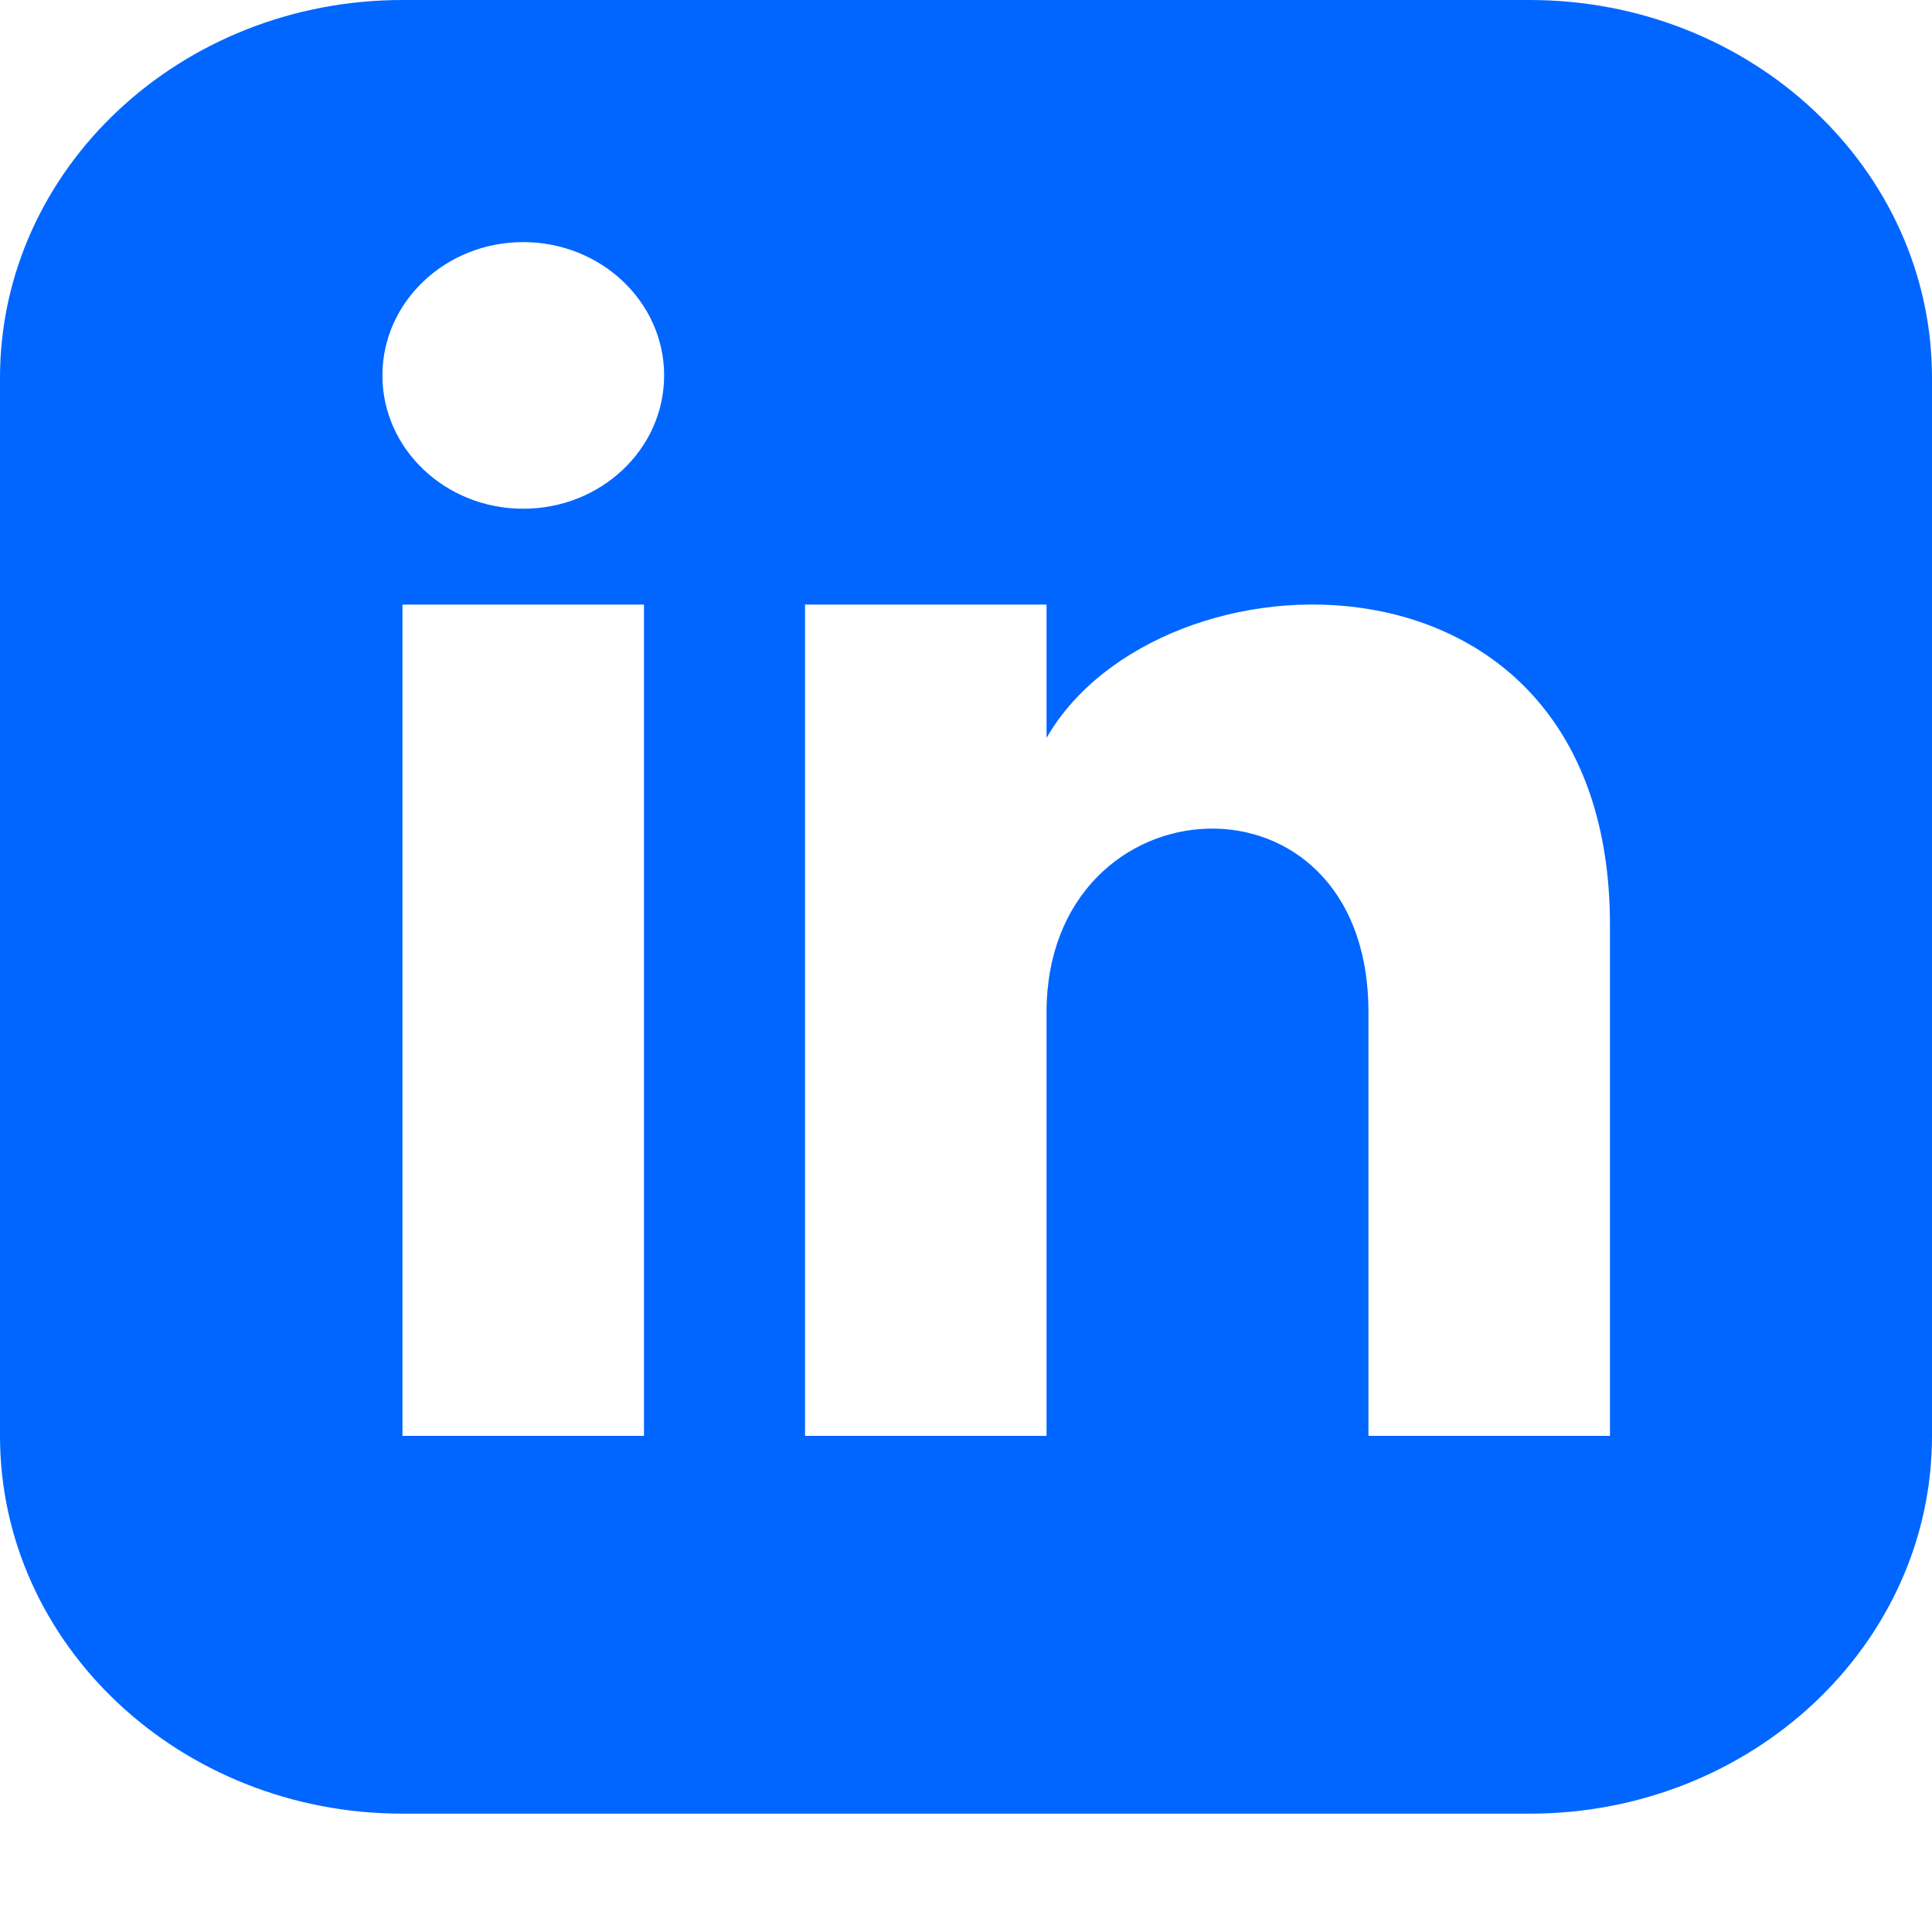
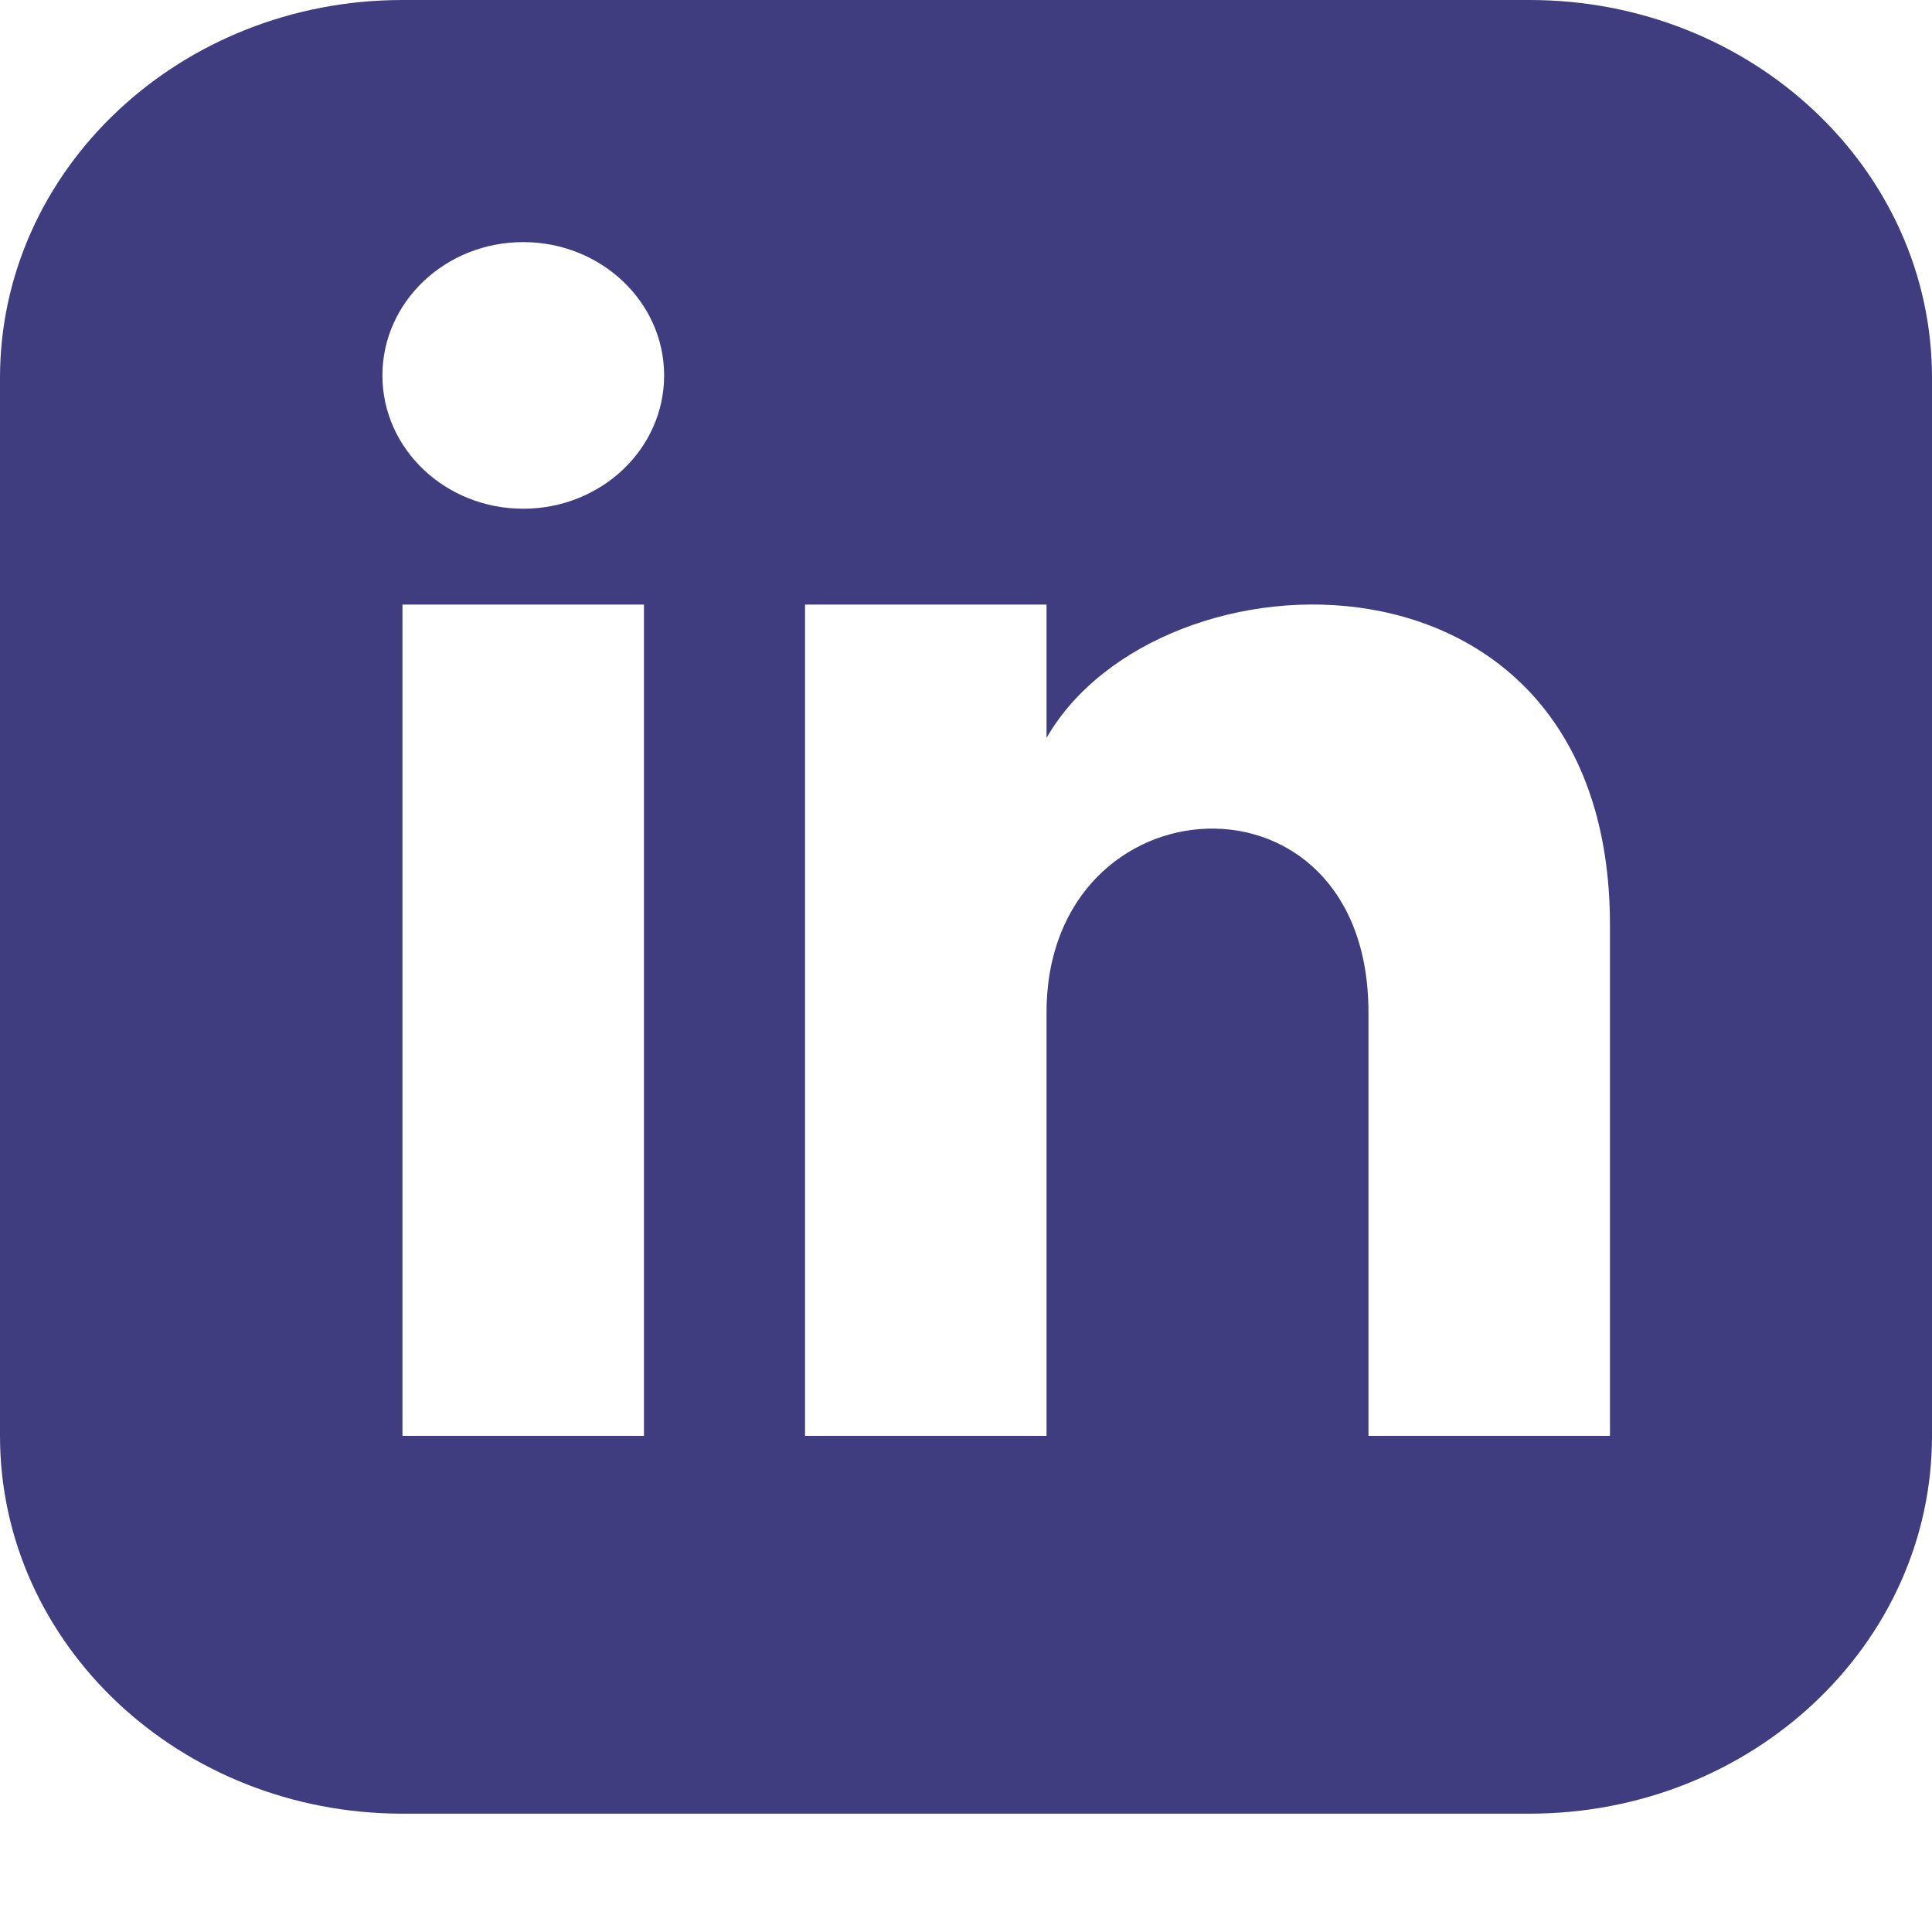
<svg xmlns="http://www.w3.org/2000/svg" width="16" height="16" viewBox="0 0 16 16" fill="none">
-   <path d="M12.667 0H3.333C1.493 0 0 1.401 0 3.129V11.891C0 13.619 1.493 15.02 3.333 15.02H12.667C14.508 15.02 16 13.619 16 11.891V3.129C16 1.401 14.508 0 12.667 0ZM5.333 11.891H3.333V5.007H5.333V11.891ZM4.333 4.213C3.689 4.213 3.167 3.719 3.167 3.109C3.167 2.5 3.689 2.005 4.333 2.005C4.977 2.005 5.5 2.5 5.5 3.109C5.5 3.719 4.978 4.213 4.333 4.213ZM13.333 11.891H11.333V8.384C11.333 6.276 8.667 6.435 8.667 8.384V11.891H6.667V5.007H8.667V6.111C9.597 4.493 13.333 4.373 13.333 7.661V11.891Z" fill="#0066FF" />
+   <path d="M12.667 0H3.333C1.493 0 0 1.401 0 3.129V11.891C0 13.619 1.493 15.02 3.333 15.02H12.667C14.508 15.02 16 13.619 16 11.891V3.129C16 1.401 14.508 0 12.667 0ZM5.333 11.891H3.333V5.007H5.333V11.891ZM4.333 4.213C3.689 4.213 3.167 3.719 3.167 3.109C3.167 2.5 3.689 2.005 4.333 2.005C4.977 2.005 5.5 2.5 5.5 3.109C5.5 3.719 4.978 4.213 4.333 4.213ZM13.333 11.891H11.333V8.384C11.333 6.276 8.667 6.435 8.667 8.384V11.891H6.667V5.007H8.667V6.111C9.597 4.493 13.333 4.373 13.333 7.661V11.891Z" fill="#3F3C7F" />
</svg>
